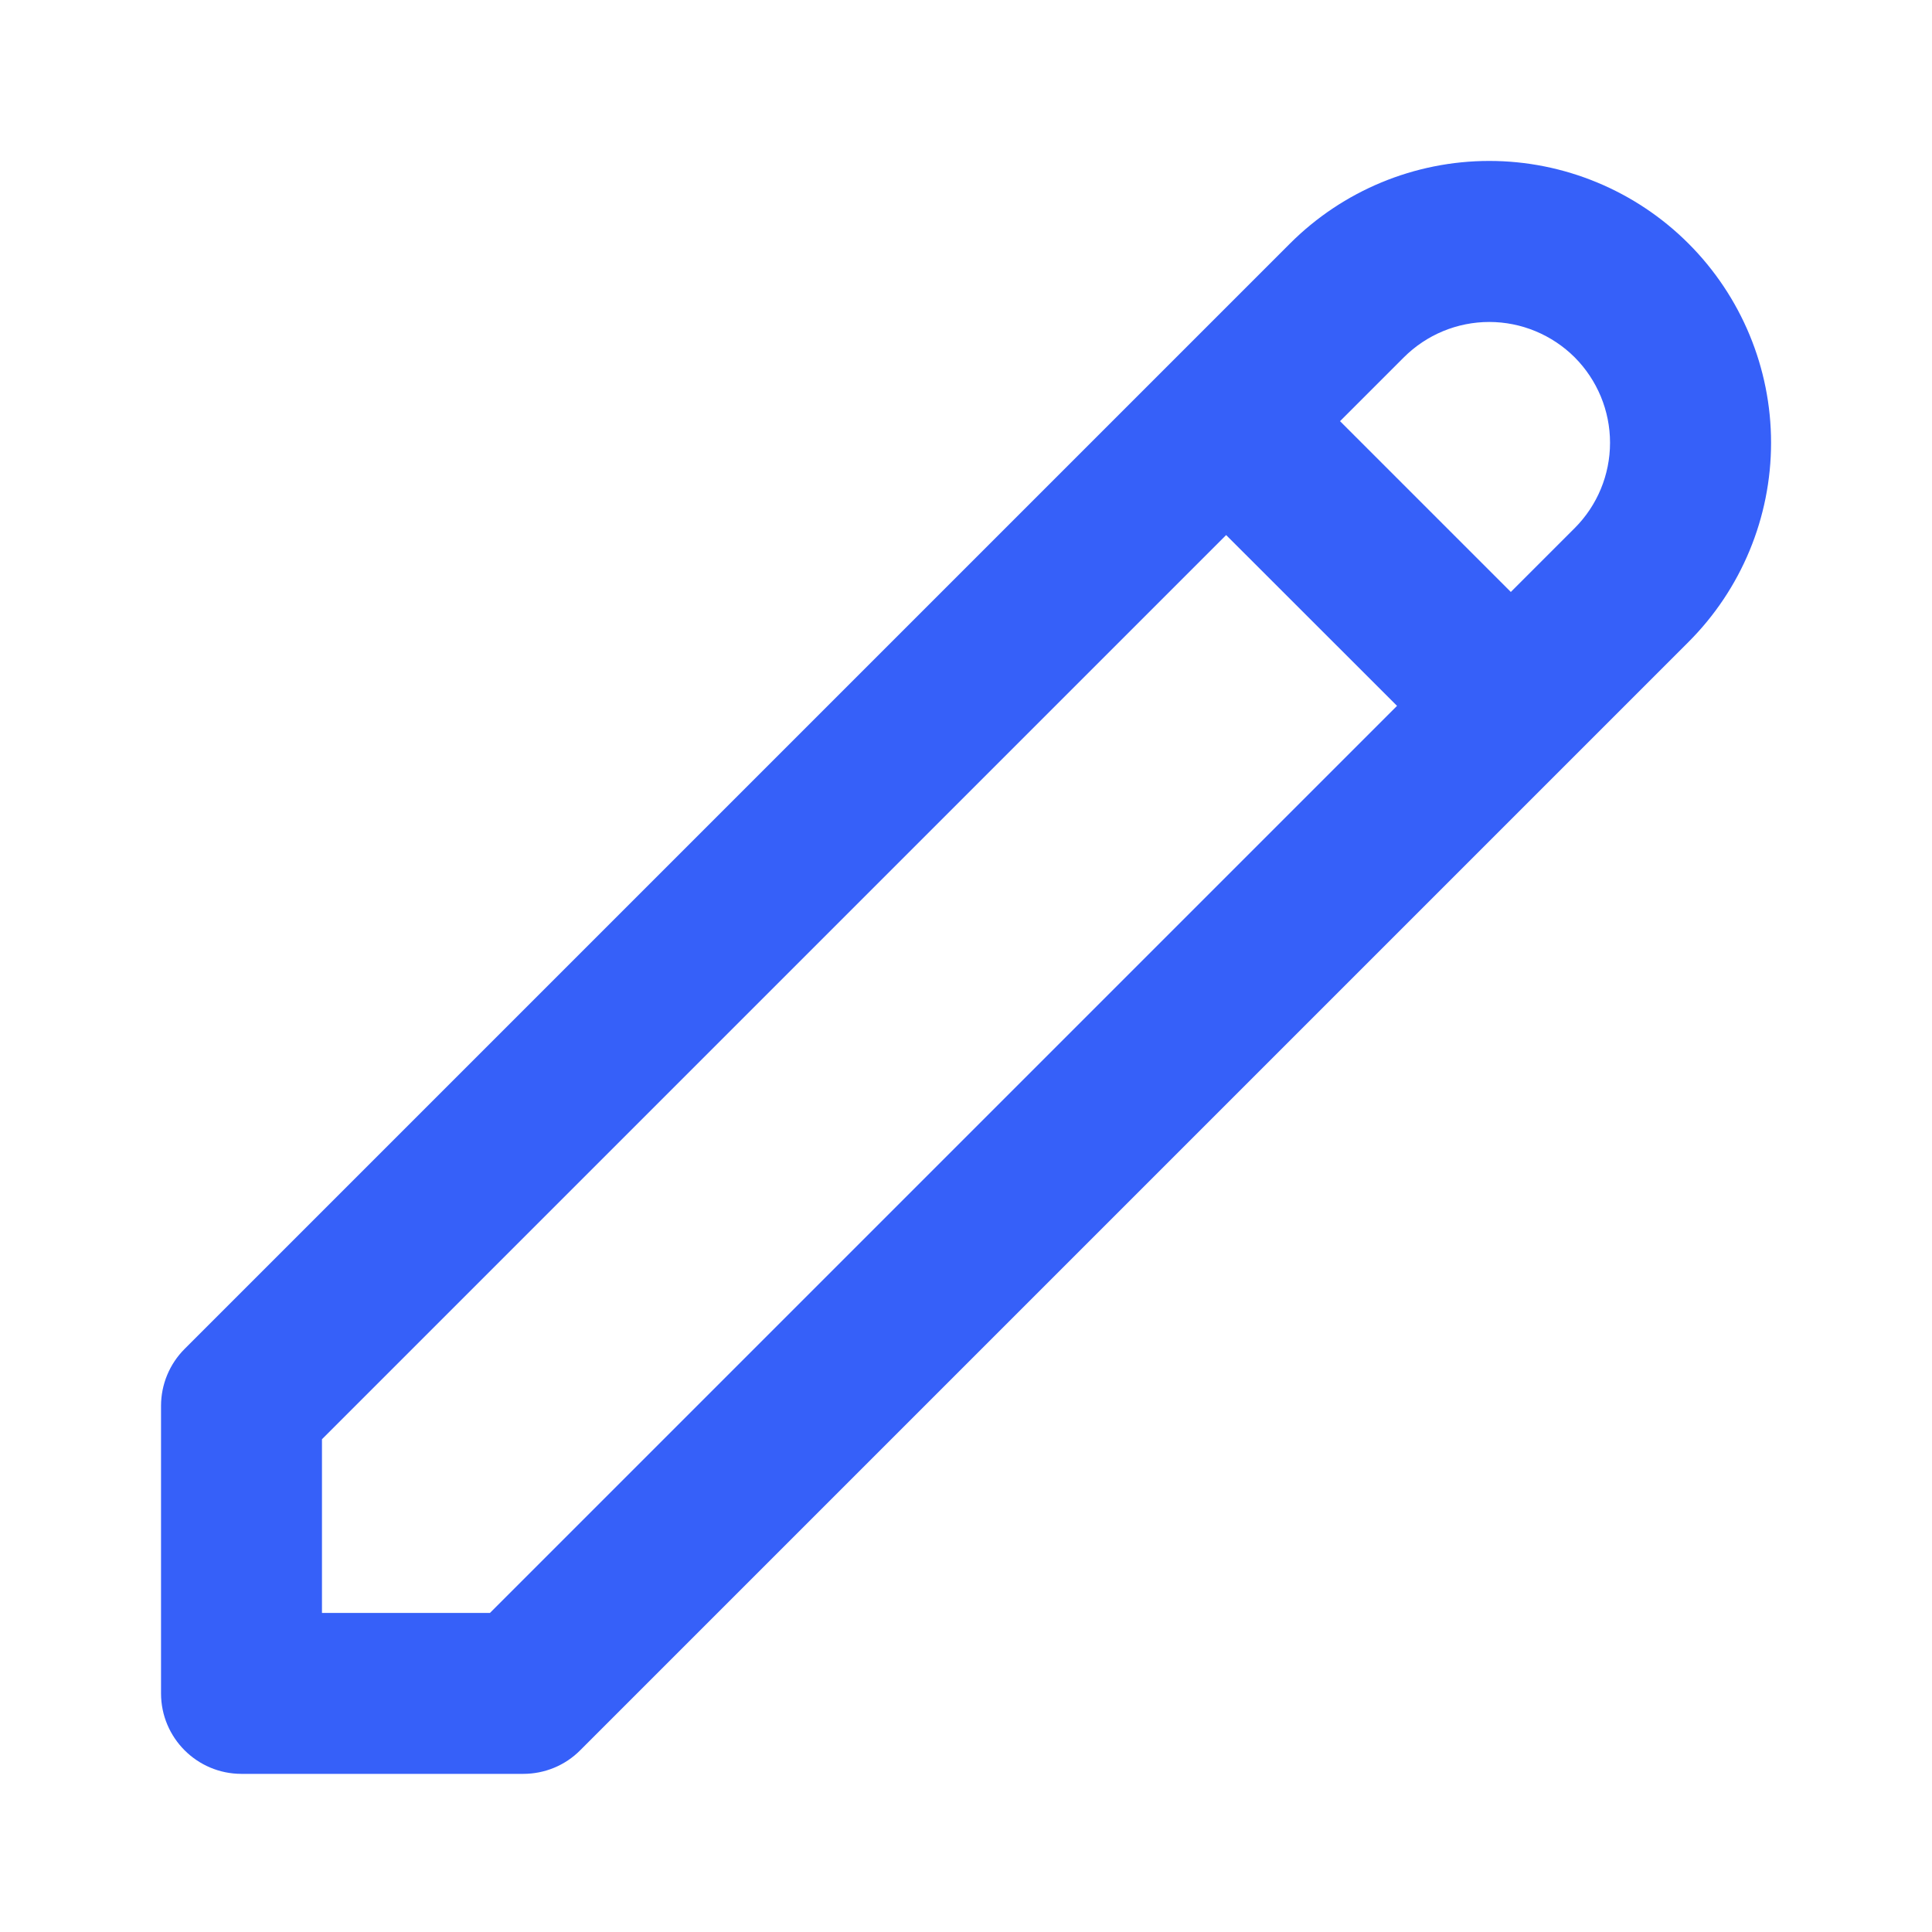
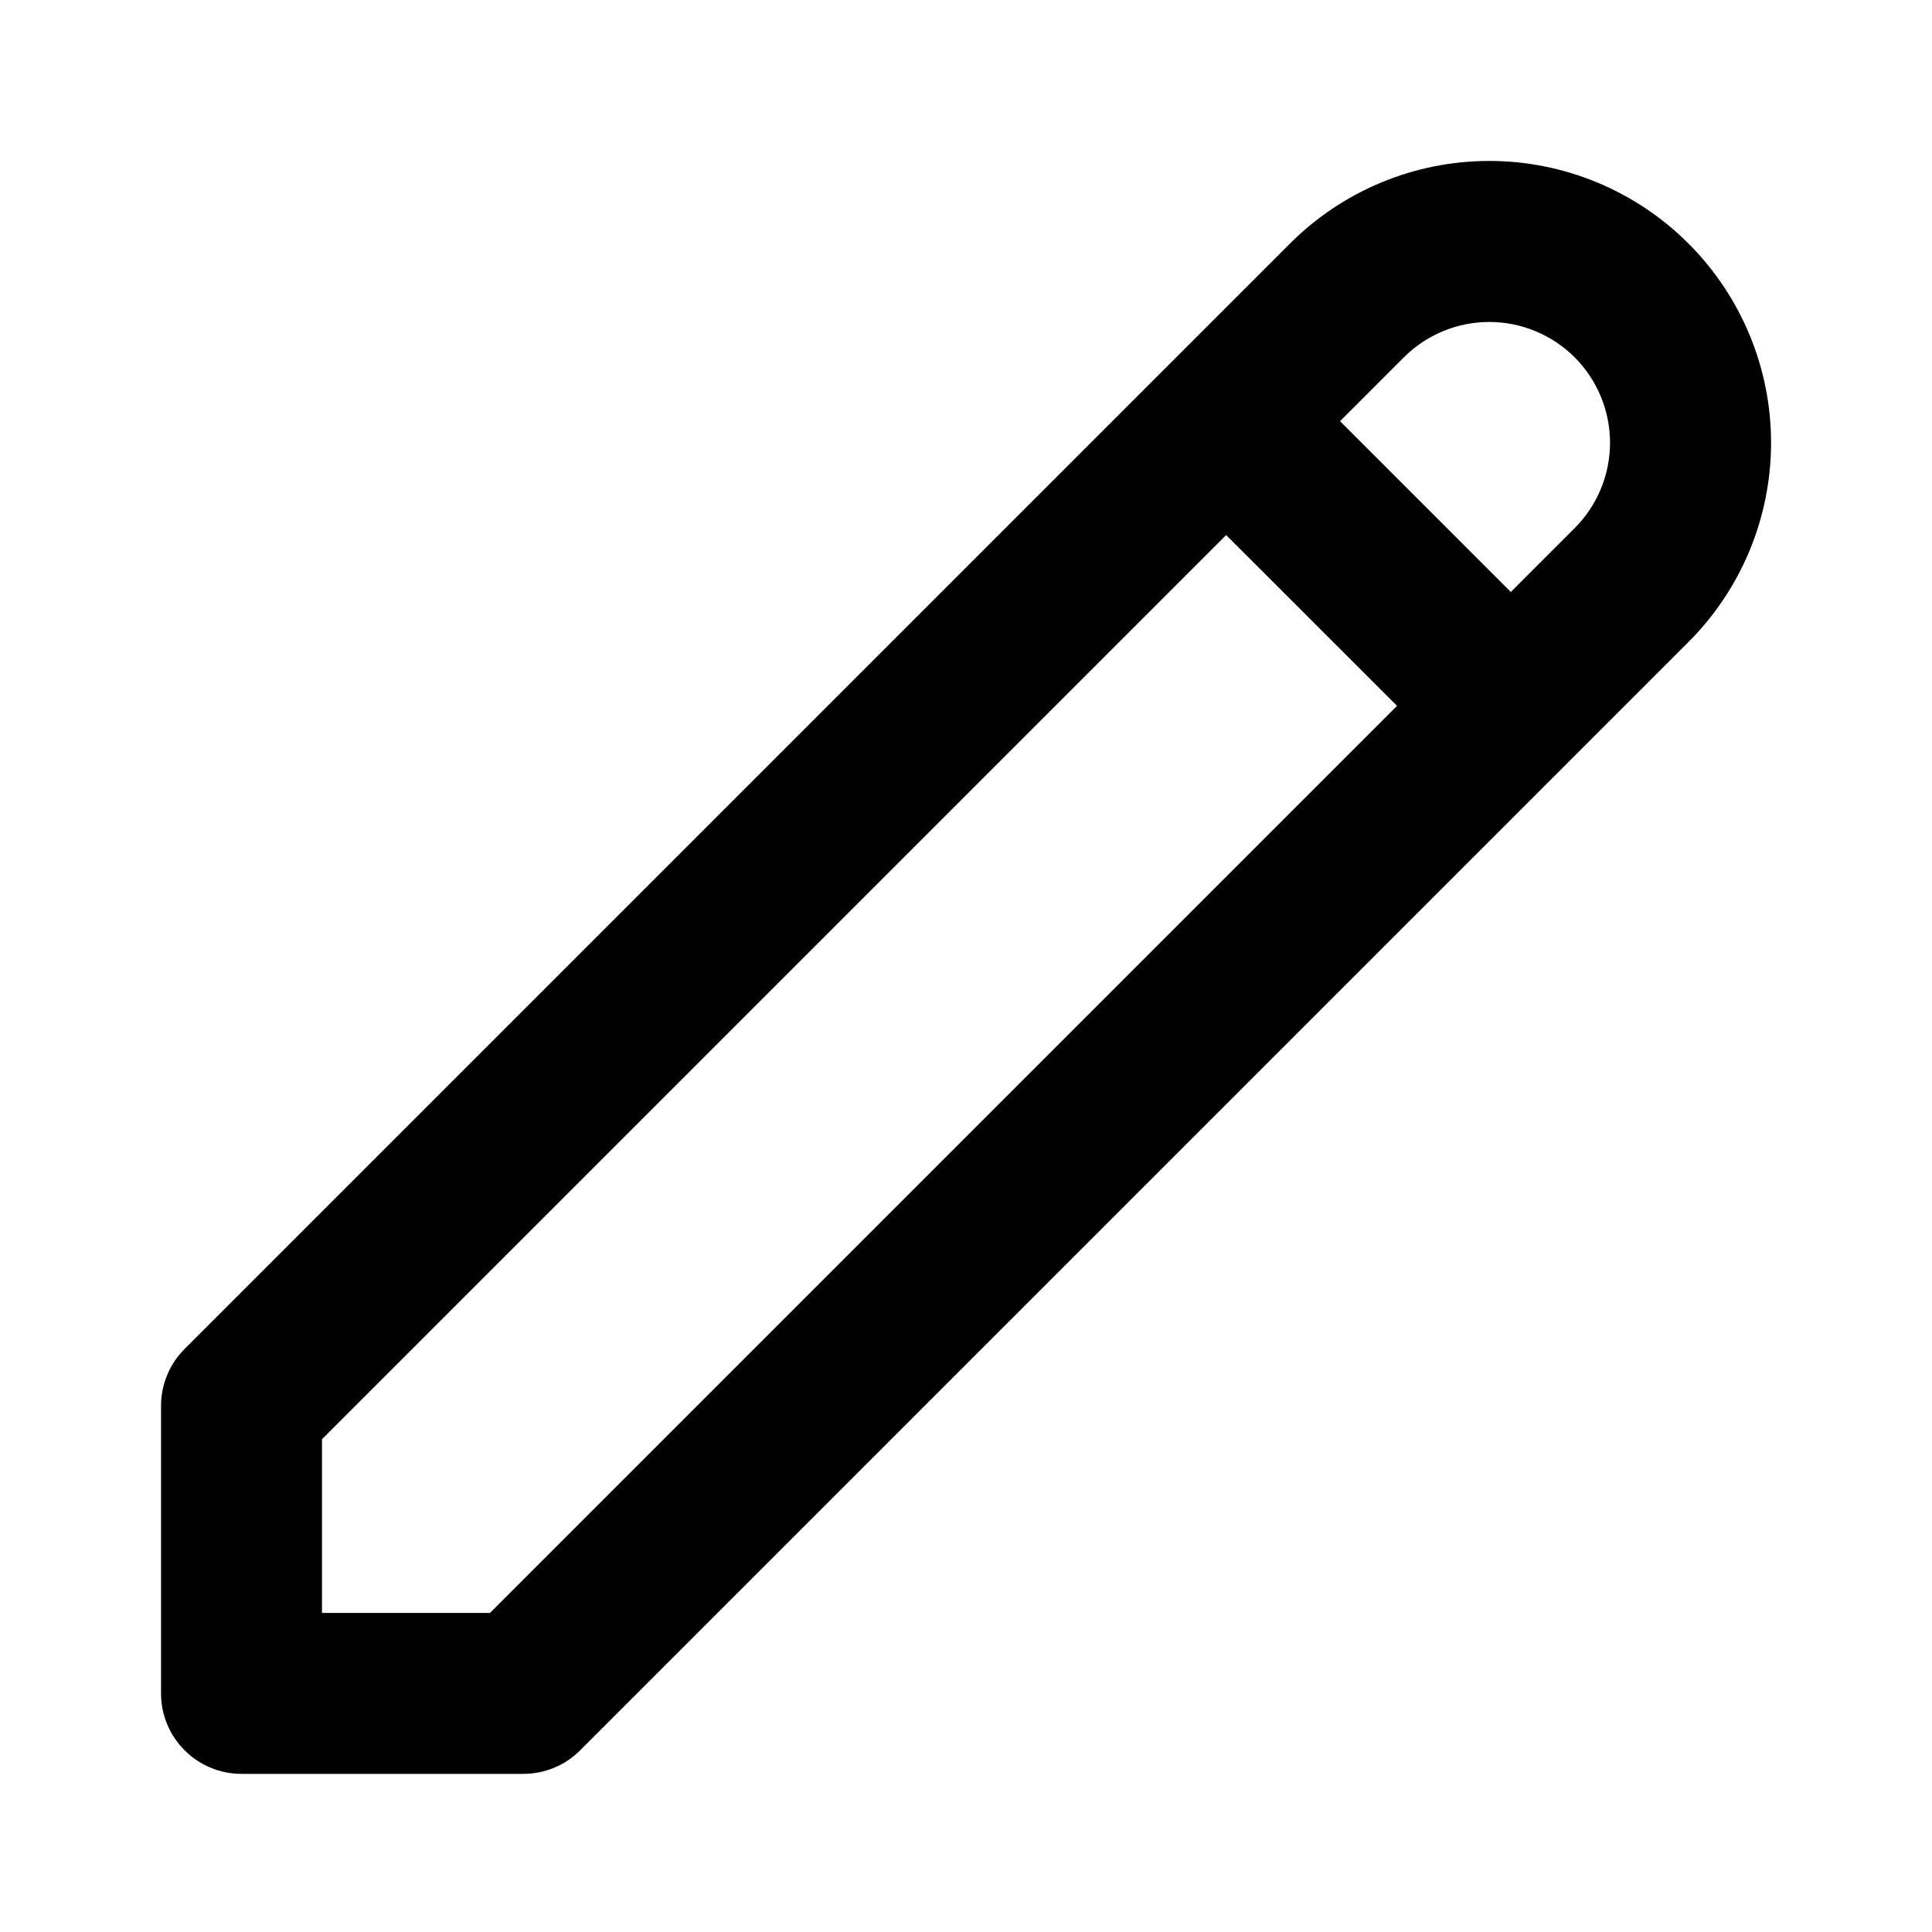
<svg xmlns="http://www.w3.org/2000/svg" width="20" height="20" viewBox="0 0 20 20" fill="none">
  <g id="HiOutlinePencil">
-     <path id="Vector (Stroke)" fill-rule="evenodd" clip-rule="evenodd" d="M15.417 3.333C15.085 3.333 14.767 3.465 14.533 3.699L13.872 4.36L15.64 6.128L16.301 5.467C16.535 5.233 16.667 4.915 16.667 4.583C16.667 4.252 16.535 3.934 16.301 3.699C16.066 3.465 15.748 3.333 15.417 3.333ZM17.479 6.646C18.026 6.099 18.334 5.357 18.334 4.583C18.334 3.81 18.026 3.068 17.479 2.521C16.932 1.974 16.19 1.666 15.417 1.666C14.643 1.666 13.901 1.974 13.354 2.521L12.105 3.77C12.104 3.77 12.105 3.77 12.105 3.77C12.104 3.77 12.104 3.771 12.104 3.771L1.911 13.964C1.755 14.12 1.667 14.332 1.667 14.553V17.53C1.667 17.99 2.04 18.363 2.5 18.363H5.417C5.638 18.363 5.85 18.276 6.006 18.119L17.479 6.646ZM14.462 7.307L12.693 5.539L3.333 14.899V16.697H5.072L14.462 7.307Z" fill="#3660F9" />
+     <path id="Vector (Stroke)" fill-rule="evenodd" clip-rule="evenodd" d="M15.417 3.333C15.085 3.333 14.767 3.465 14.533 3.699L13.872 4.36L15.64 6.128L16.301 5.467C16.535 5.233 16.667 4.915 16.667 4.583C16.667 4.252 16.535 3.934 16.301 3.699C16.066 3.465 15.748 3.333 15.417 3.333ZM17.479 6.646C18.026 6.099 18.334 5.357 18.334 4.583C18.334 3.81 18.026 3.068 17.479 2.521C16.932 1.974 16.19 1.666 15.417 1.666C14.643 1.666 13.901 1.974 13.354 2.521L12.105 3.77C12.104 3.77 12.105 3.77 12.105 3.77C12.104 3.77 12.104 3.771 12.104 3.771L1.911 13.964C1.755 14.12 1.667 14.332 1.667 14.553V17.53C1.667 17.99 2.04 18.363 2.5 18.363H5.417C5.638 18.363 5.85 18.276 6.006 18.119L17.479 6.646ZM14.462 7.307L12.693 5.539L3.333 14.899V16.697H5.072L14.462 7.307Z" fill="currentColor" />
  </g>
</svg>
